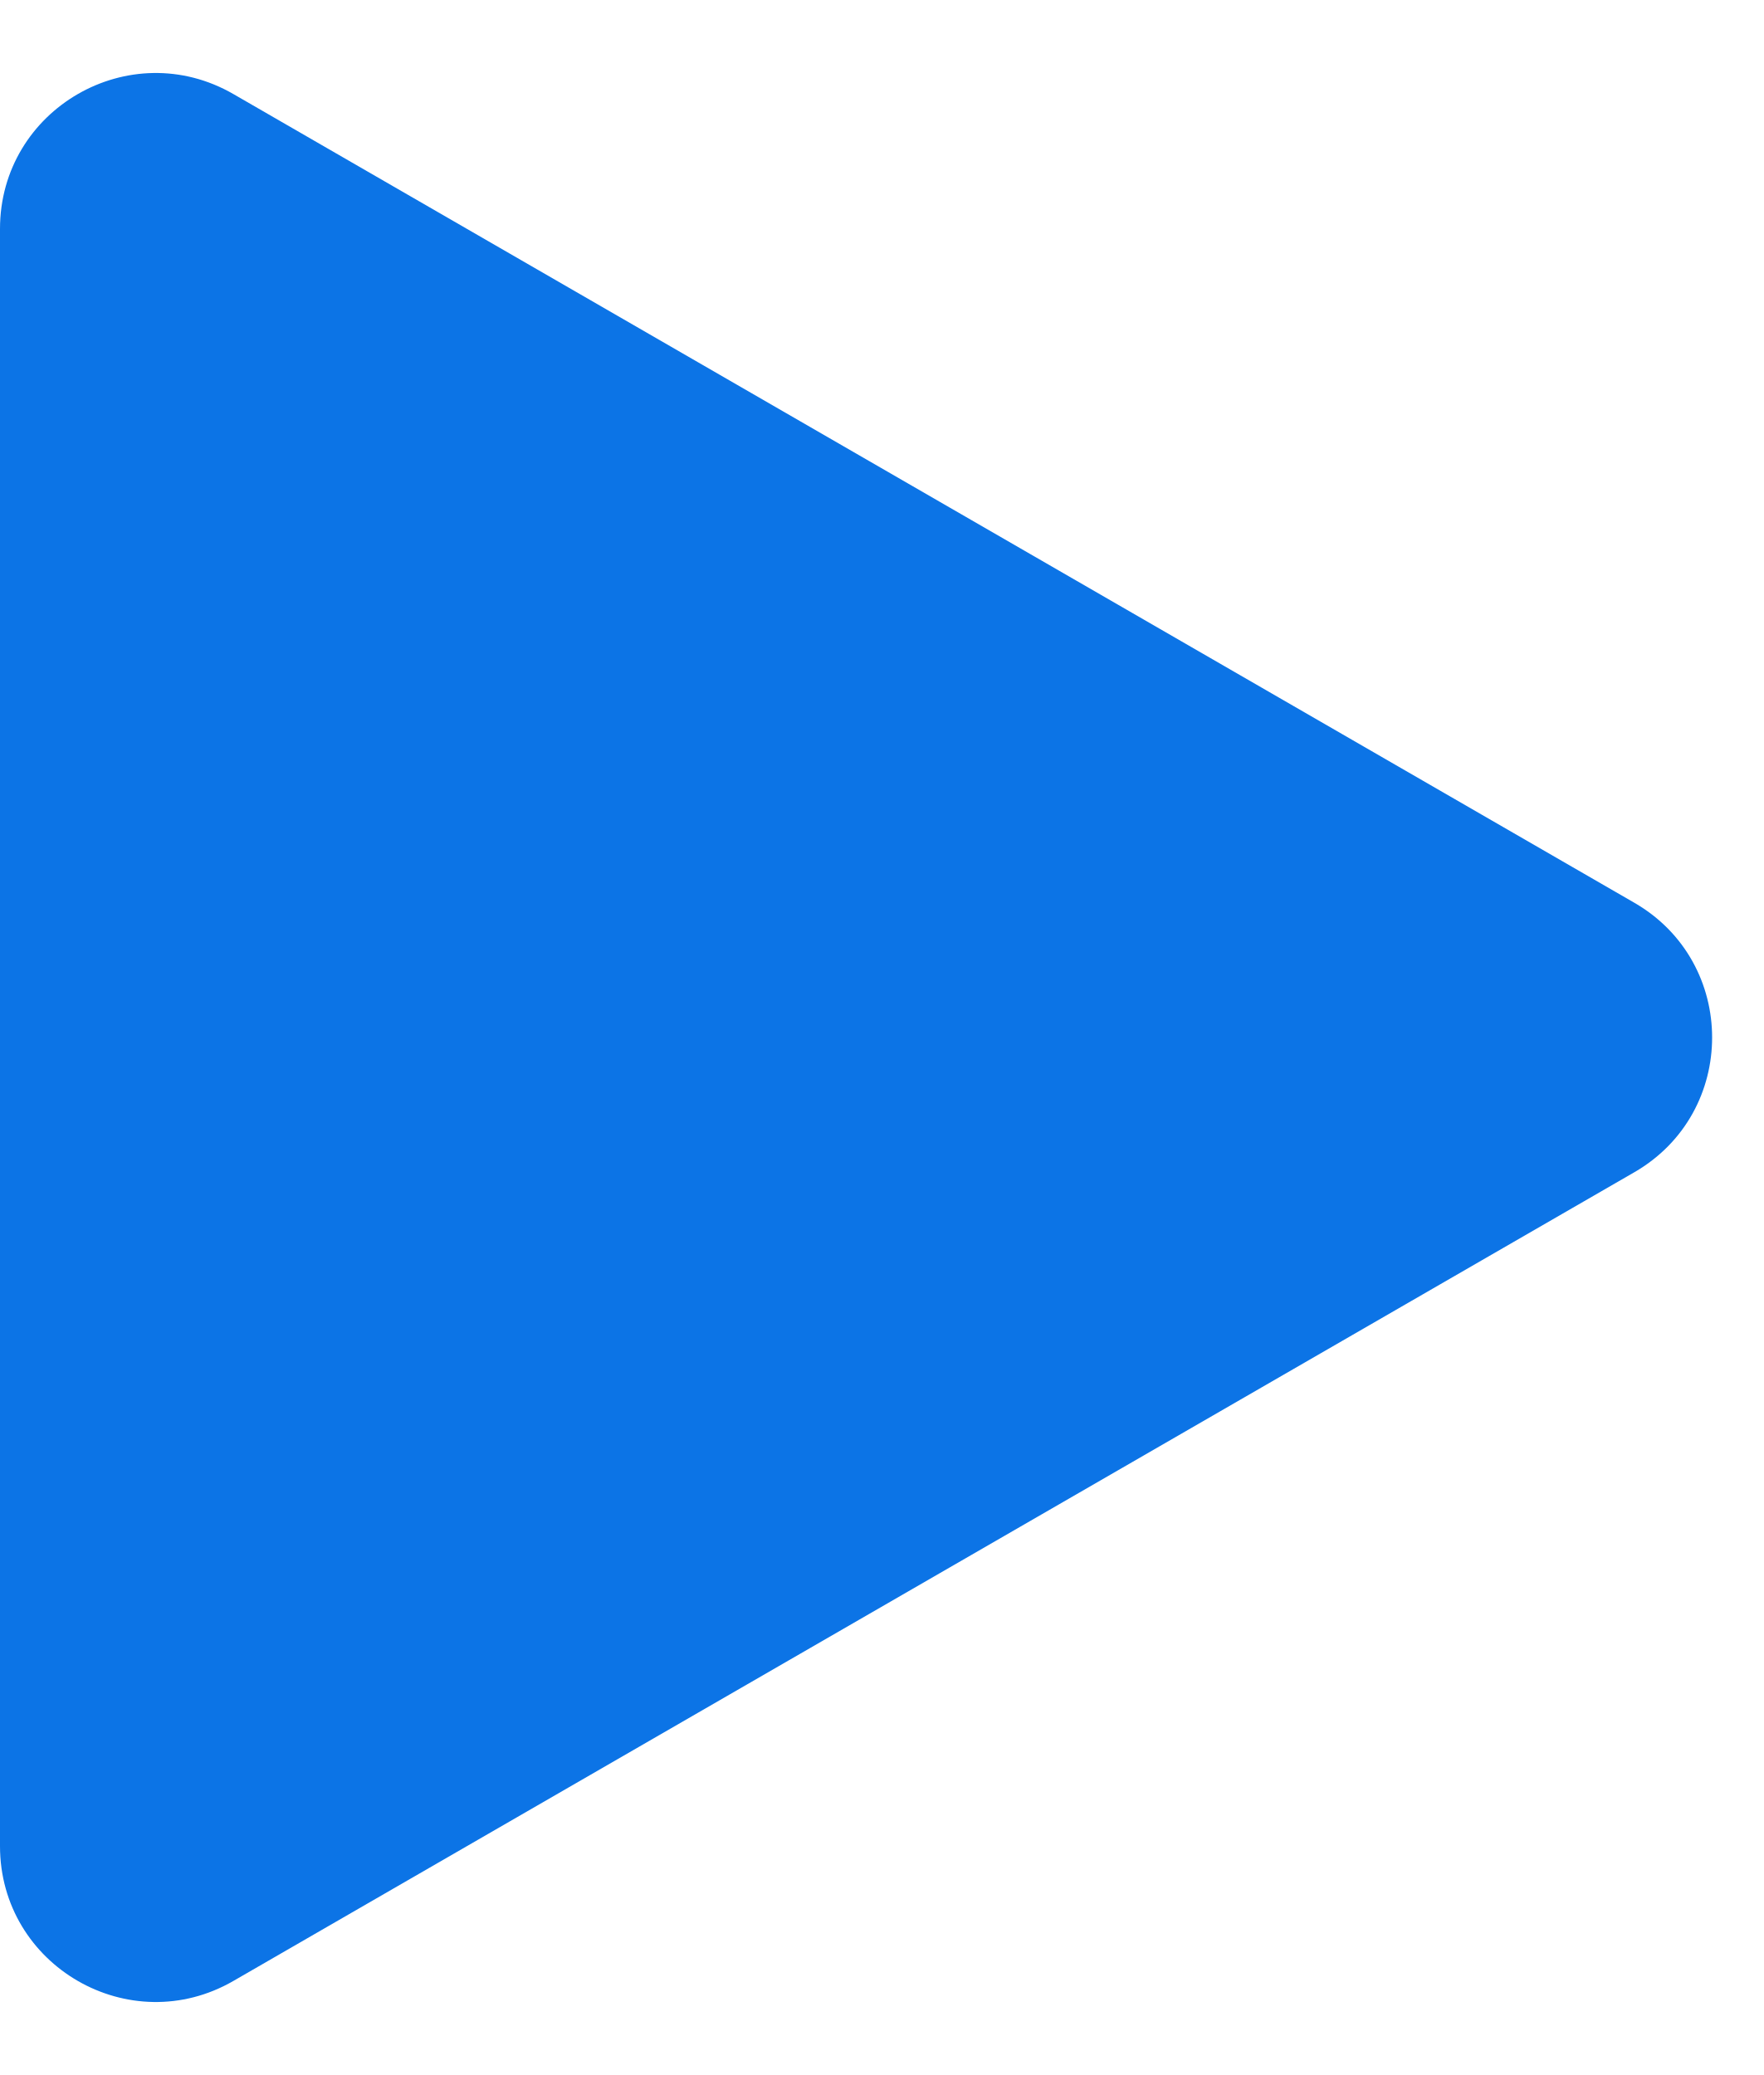
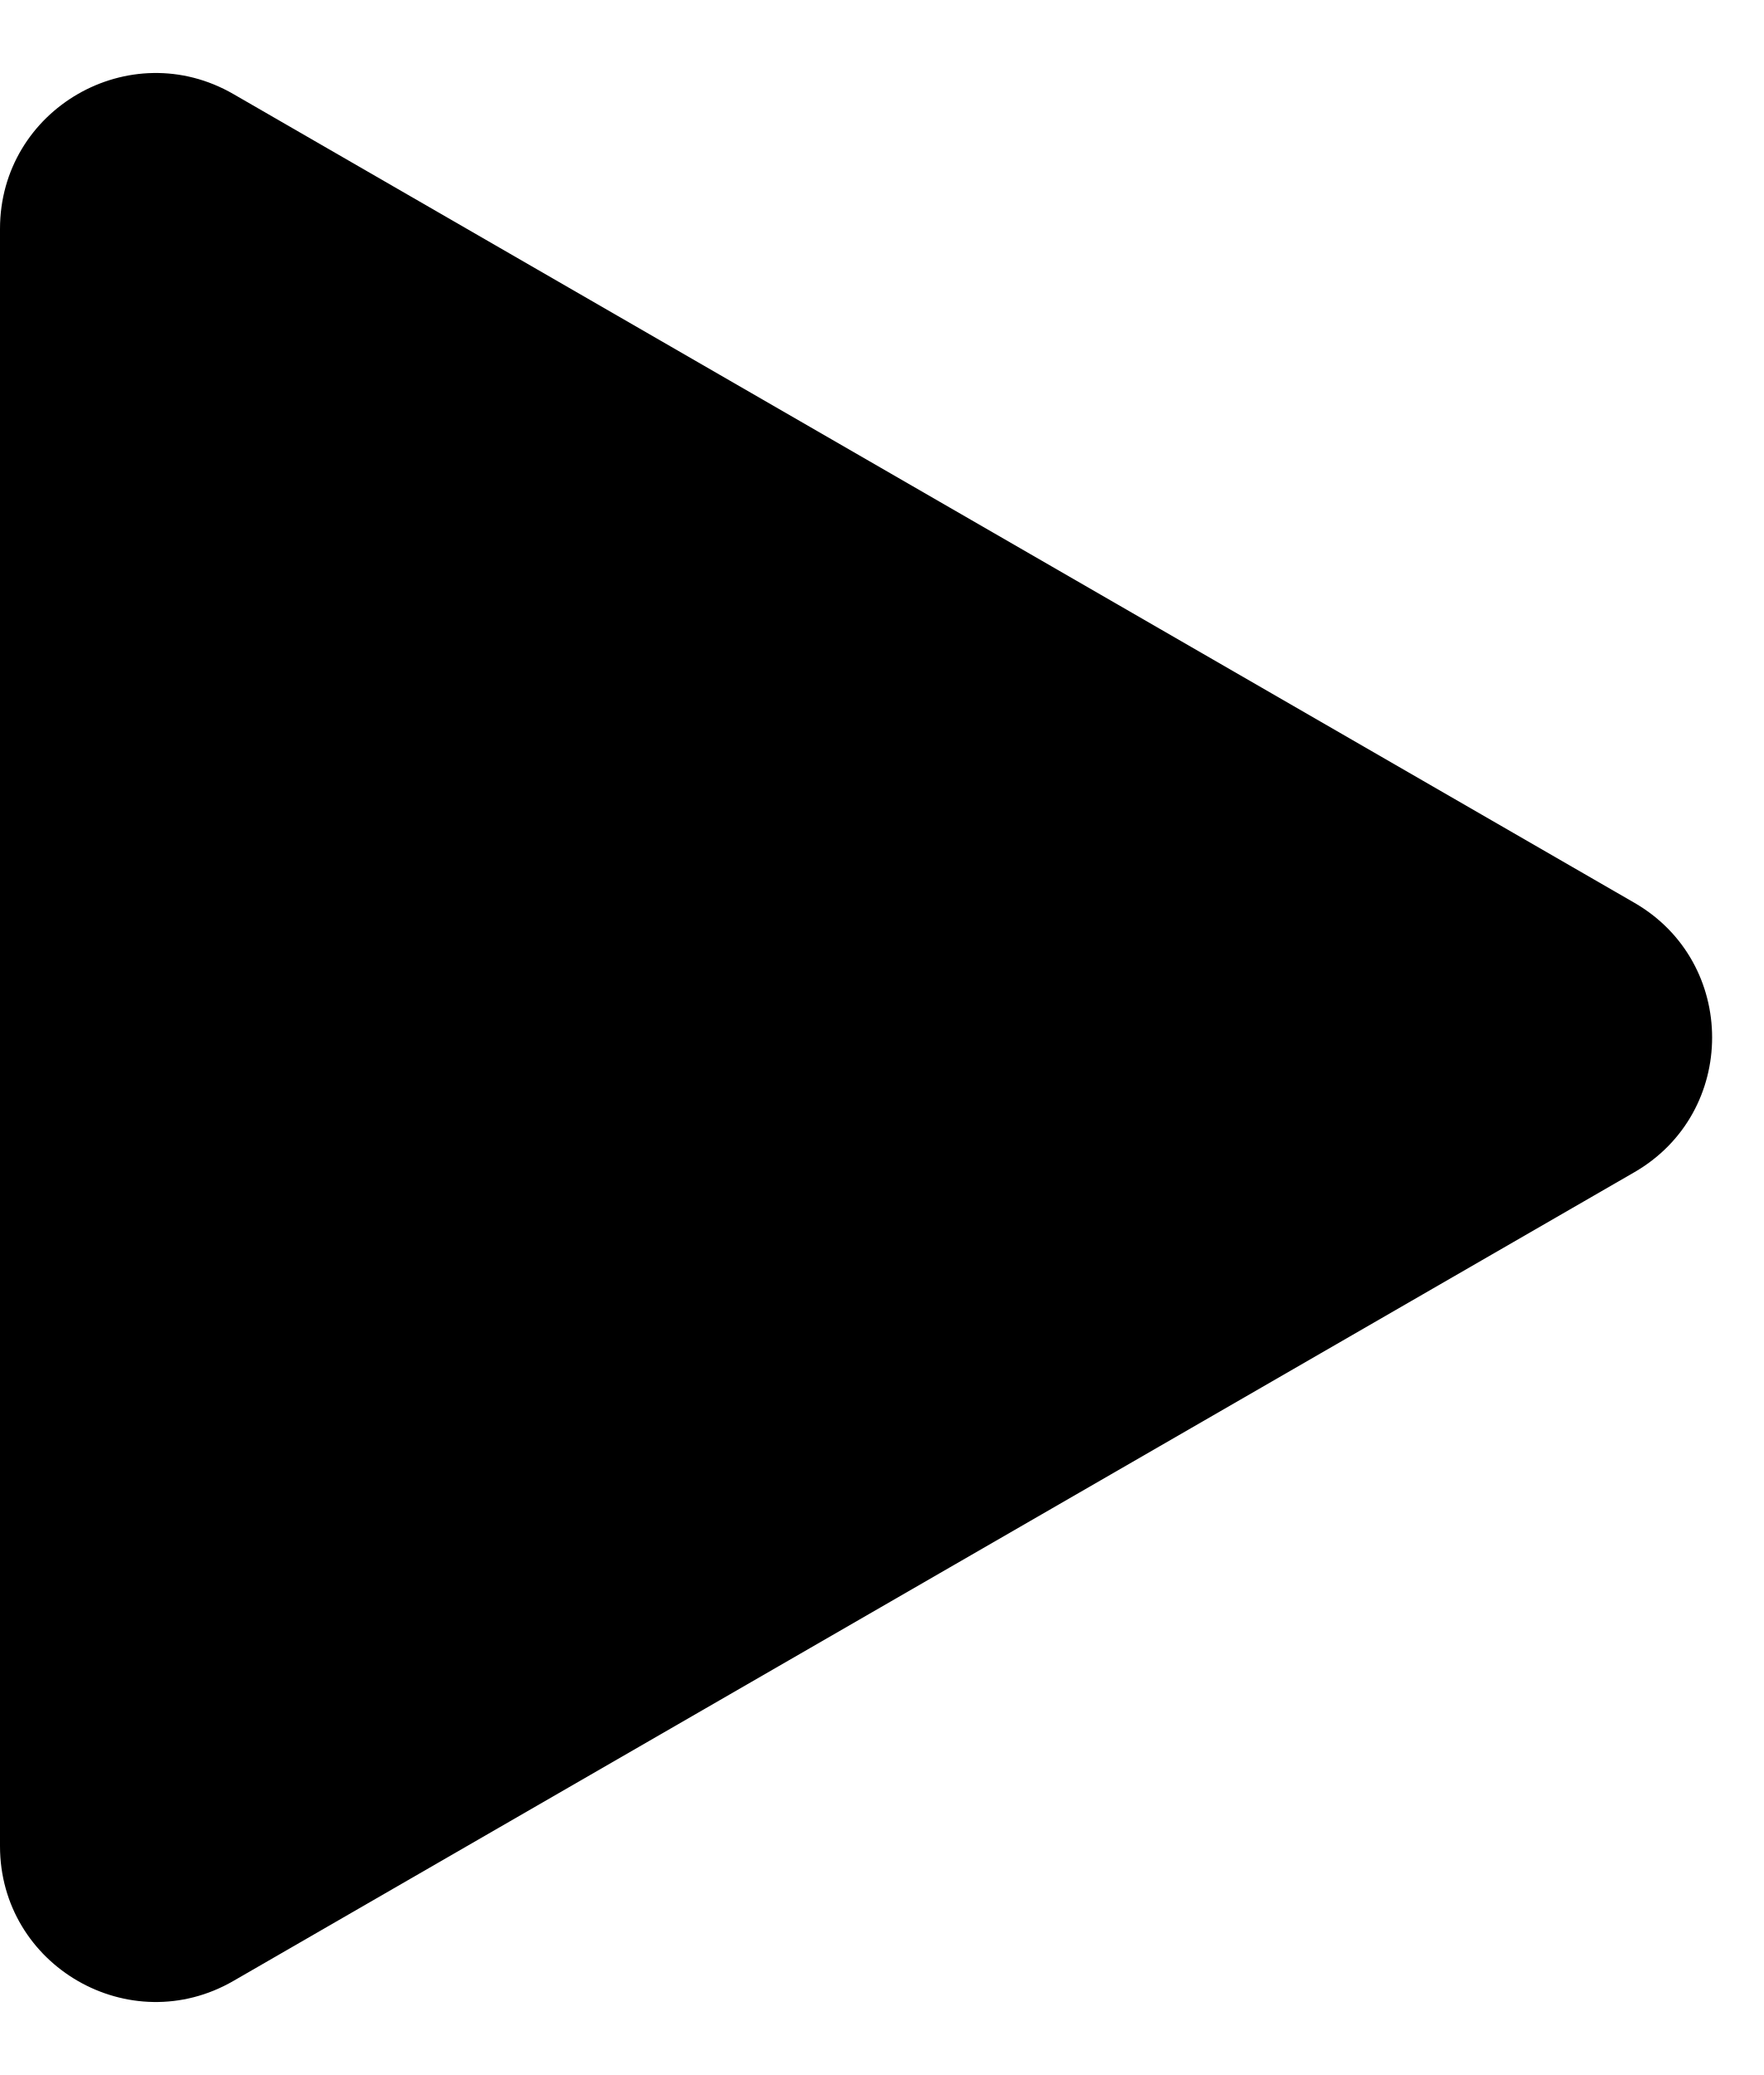
- <svg xmlns="http://www.w3.org/2000/svg" width="17" height="20" viewBox="0 0 17 20" fill="none">
-   <path d="M15.75 11.299C16.75 10.722 16.75 9.278 15.75 8.701L2.25 0.907C1.25 0.329 0 1.051 0 2.206V17.794C0 18.949 1.25 19.671 2.25 19.093L15.75 11.299Z" fill="#0C74E6" />
+ <svg xmlns="http://www.w3.org/2000/svg" width="17" height="20" viewBox="0 0 17 20" fill="currentColor">
+   <path d="M15.75 11.299C16.75 10.722 16.75 9.278 15.75 8.701L2.25 0.907C1.25 0.329 0 1.051 0 2.206V17.794C0 18.949 1.25 19.671 2.25 19.093L15.75 11.299Z" fill="currentColor" />
</svg>
